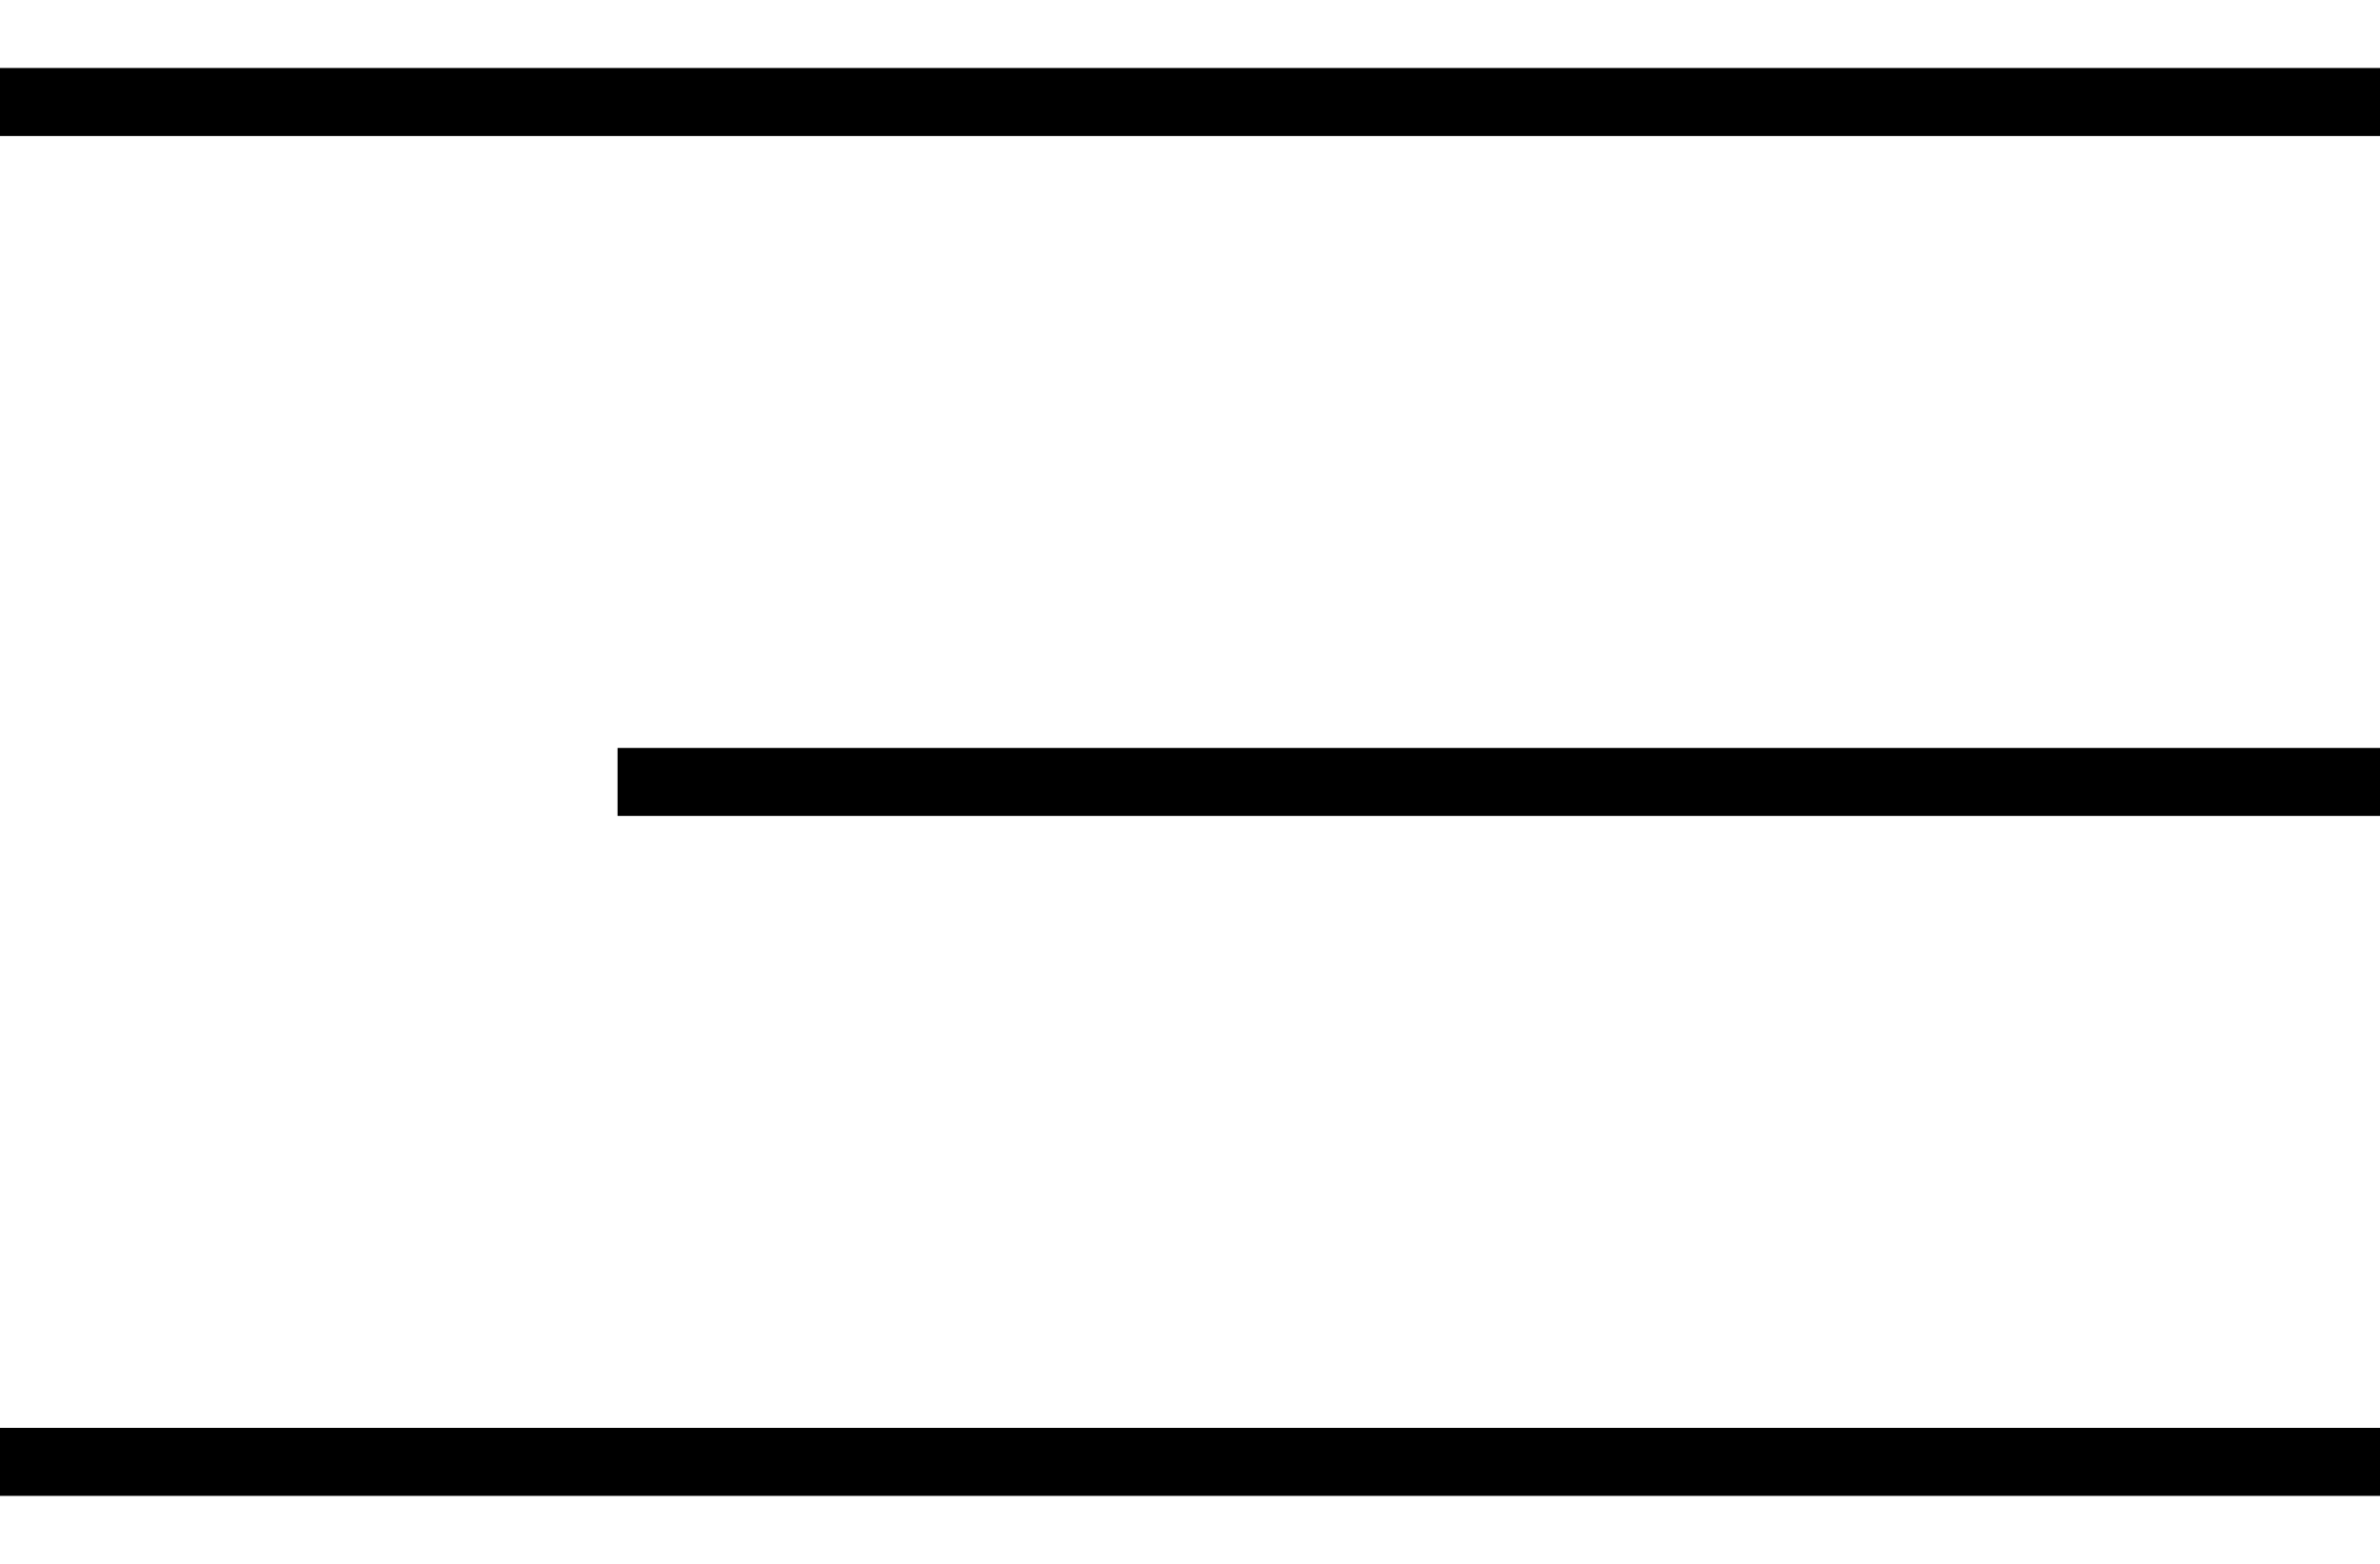
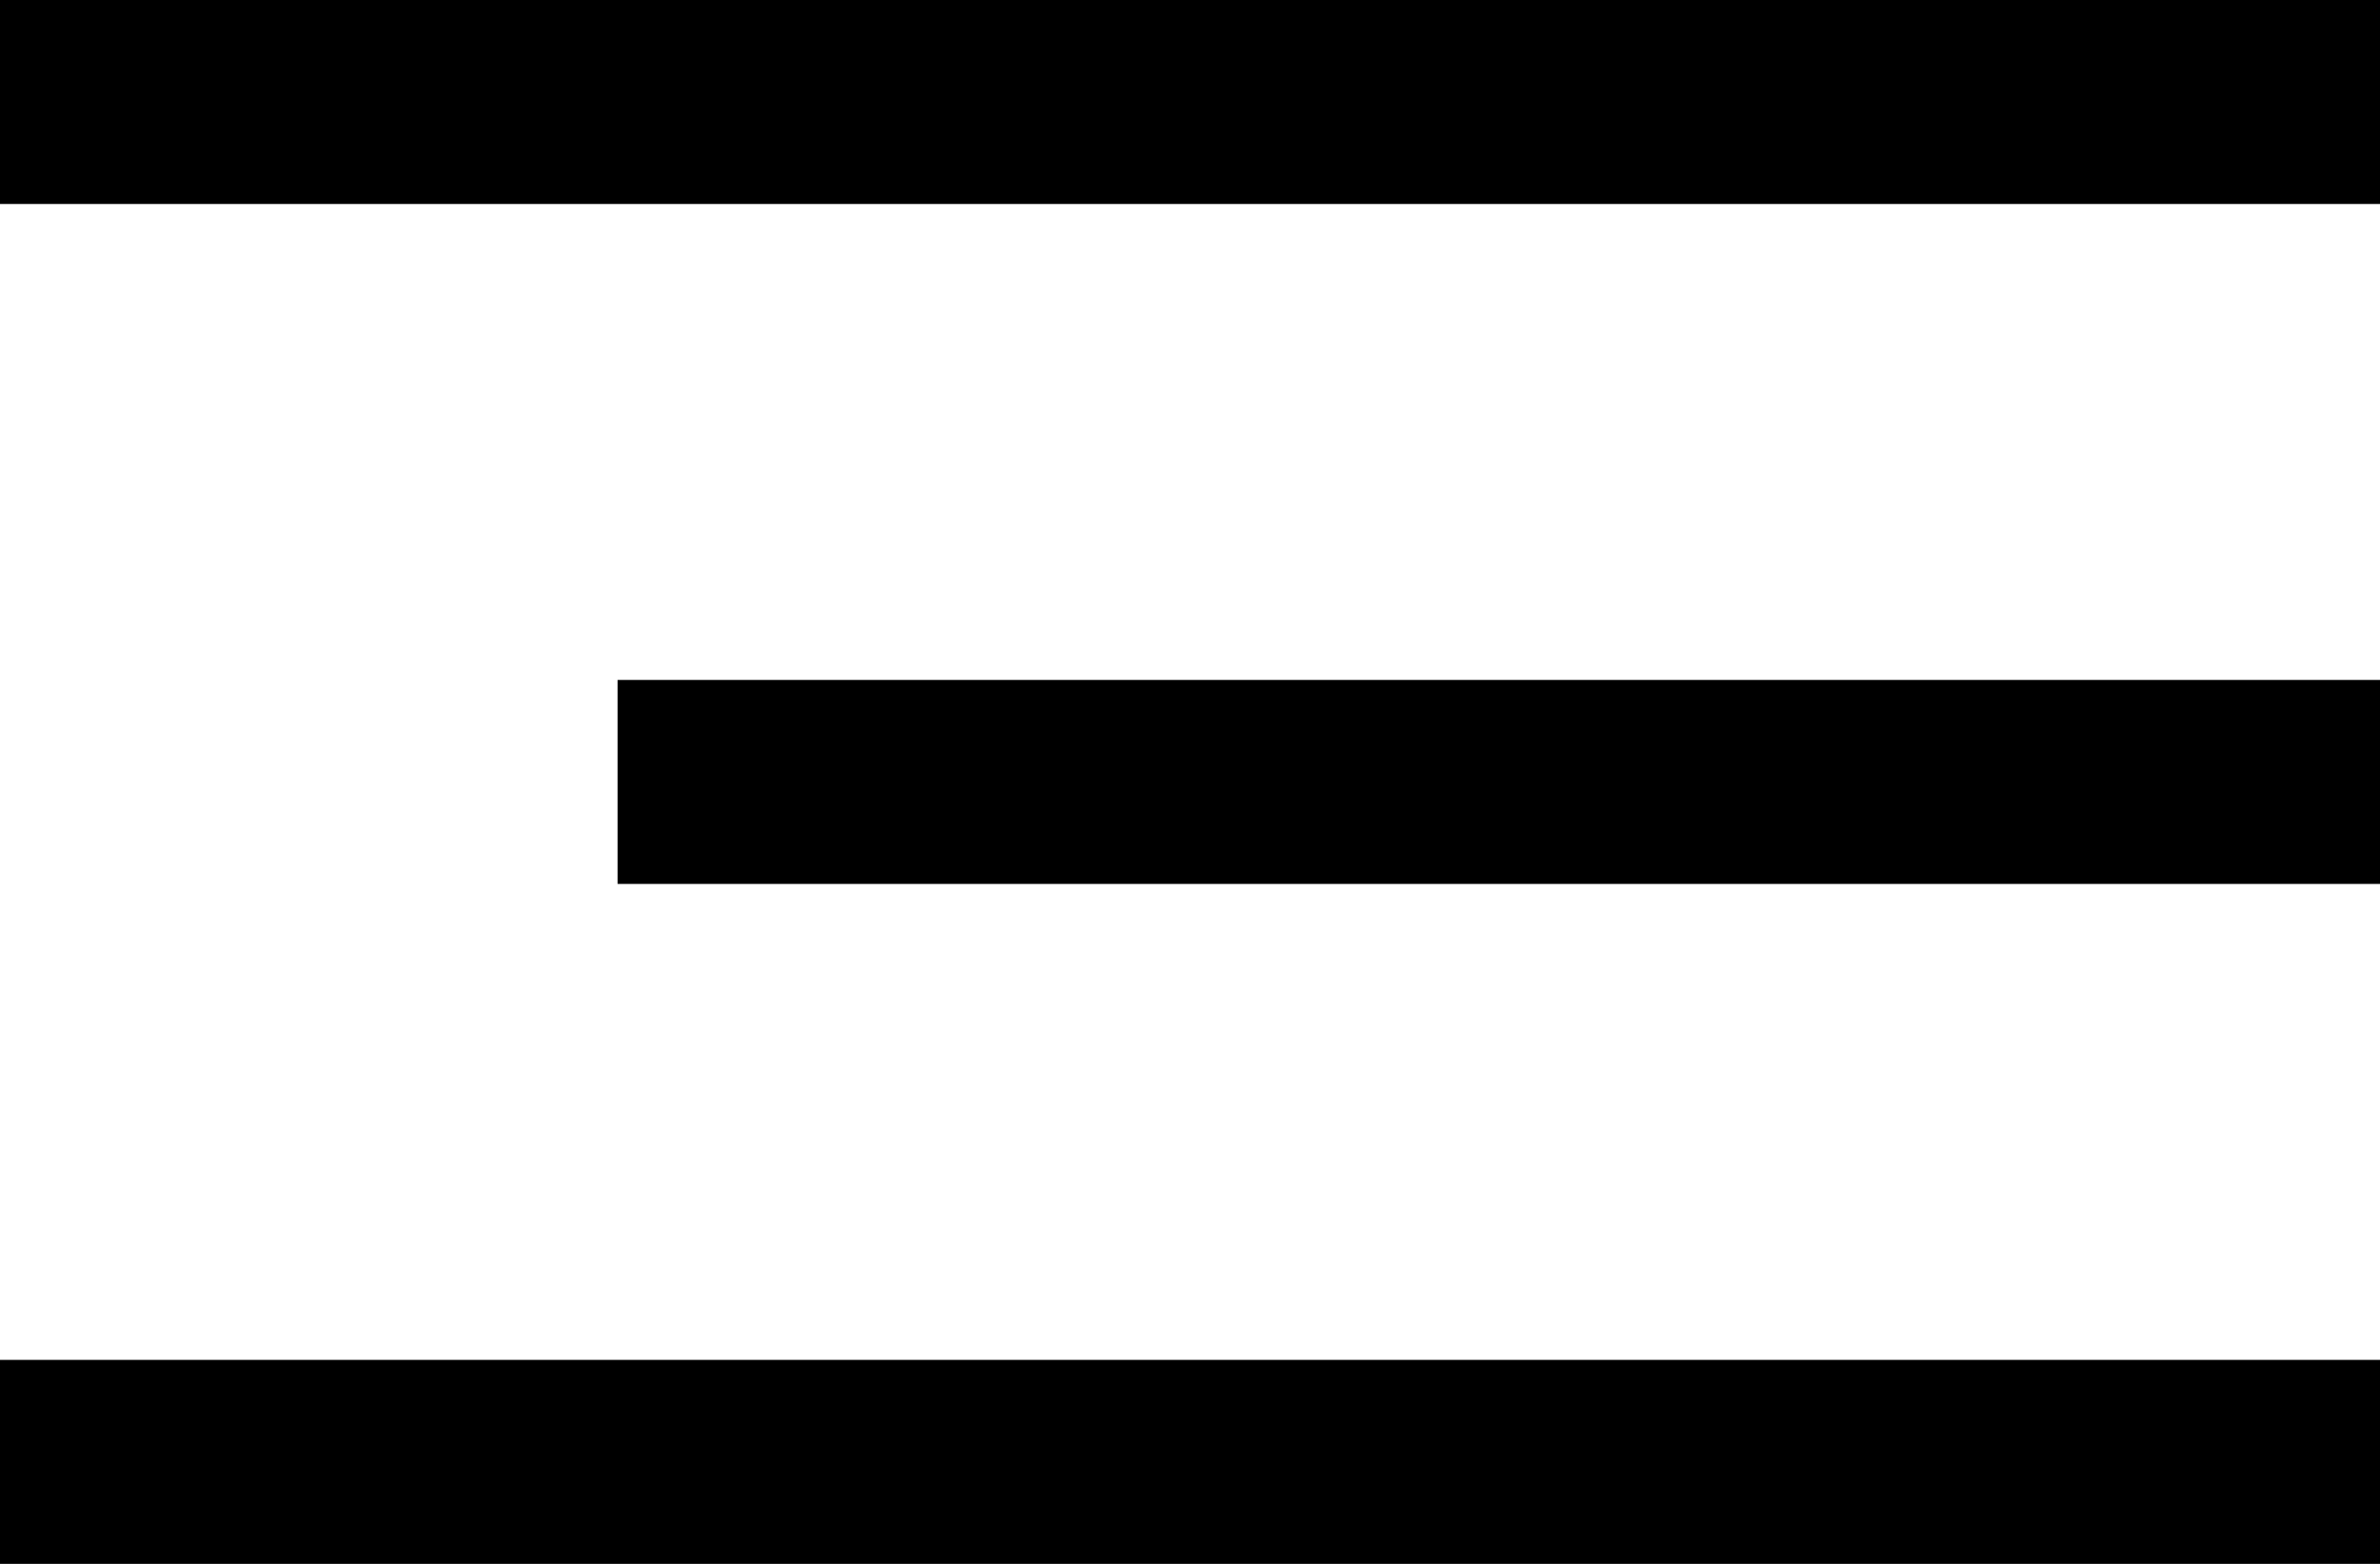
<svg xmlns="http://www.w3.org/2000/svg" viewBox="0 0 35 23">
-   <g id="Group_1031" data-name="Group 1031" transform="translate(-1650.418 -35)">
-     <line id="Line_1" data-name="Line 1" x1="35" transform="translate(1650.418 56.5)" fill="none" stroke="currentColor" strokeWidth="3" />
-     <line id="Line_2" data-name="Line 2" x1="25.918" transform="translate(1659.5 46.5)" fill="none" stroke="currentColor" strokeWidth="3" />
-     <line id="Line_3" data-name="Line 3" x1="35" transform="translate(1650.418 36.5)" fill="none" stroke="currentColor" strokeWidth="3" />
+   <g data-name="Group 1031" fill="none" stroke="currentColor">
+     <path data-name="Line 1" d="M35 21.5H0" stroke-width="3" />
+     <path data-name="Line 2" d="M35 11.5H9.082" stroke-width="3" />
+     <path data-name="Line 3" d="M35 1.5H0" stroke-width="3" />
  </g>
</svg>
